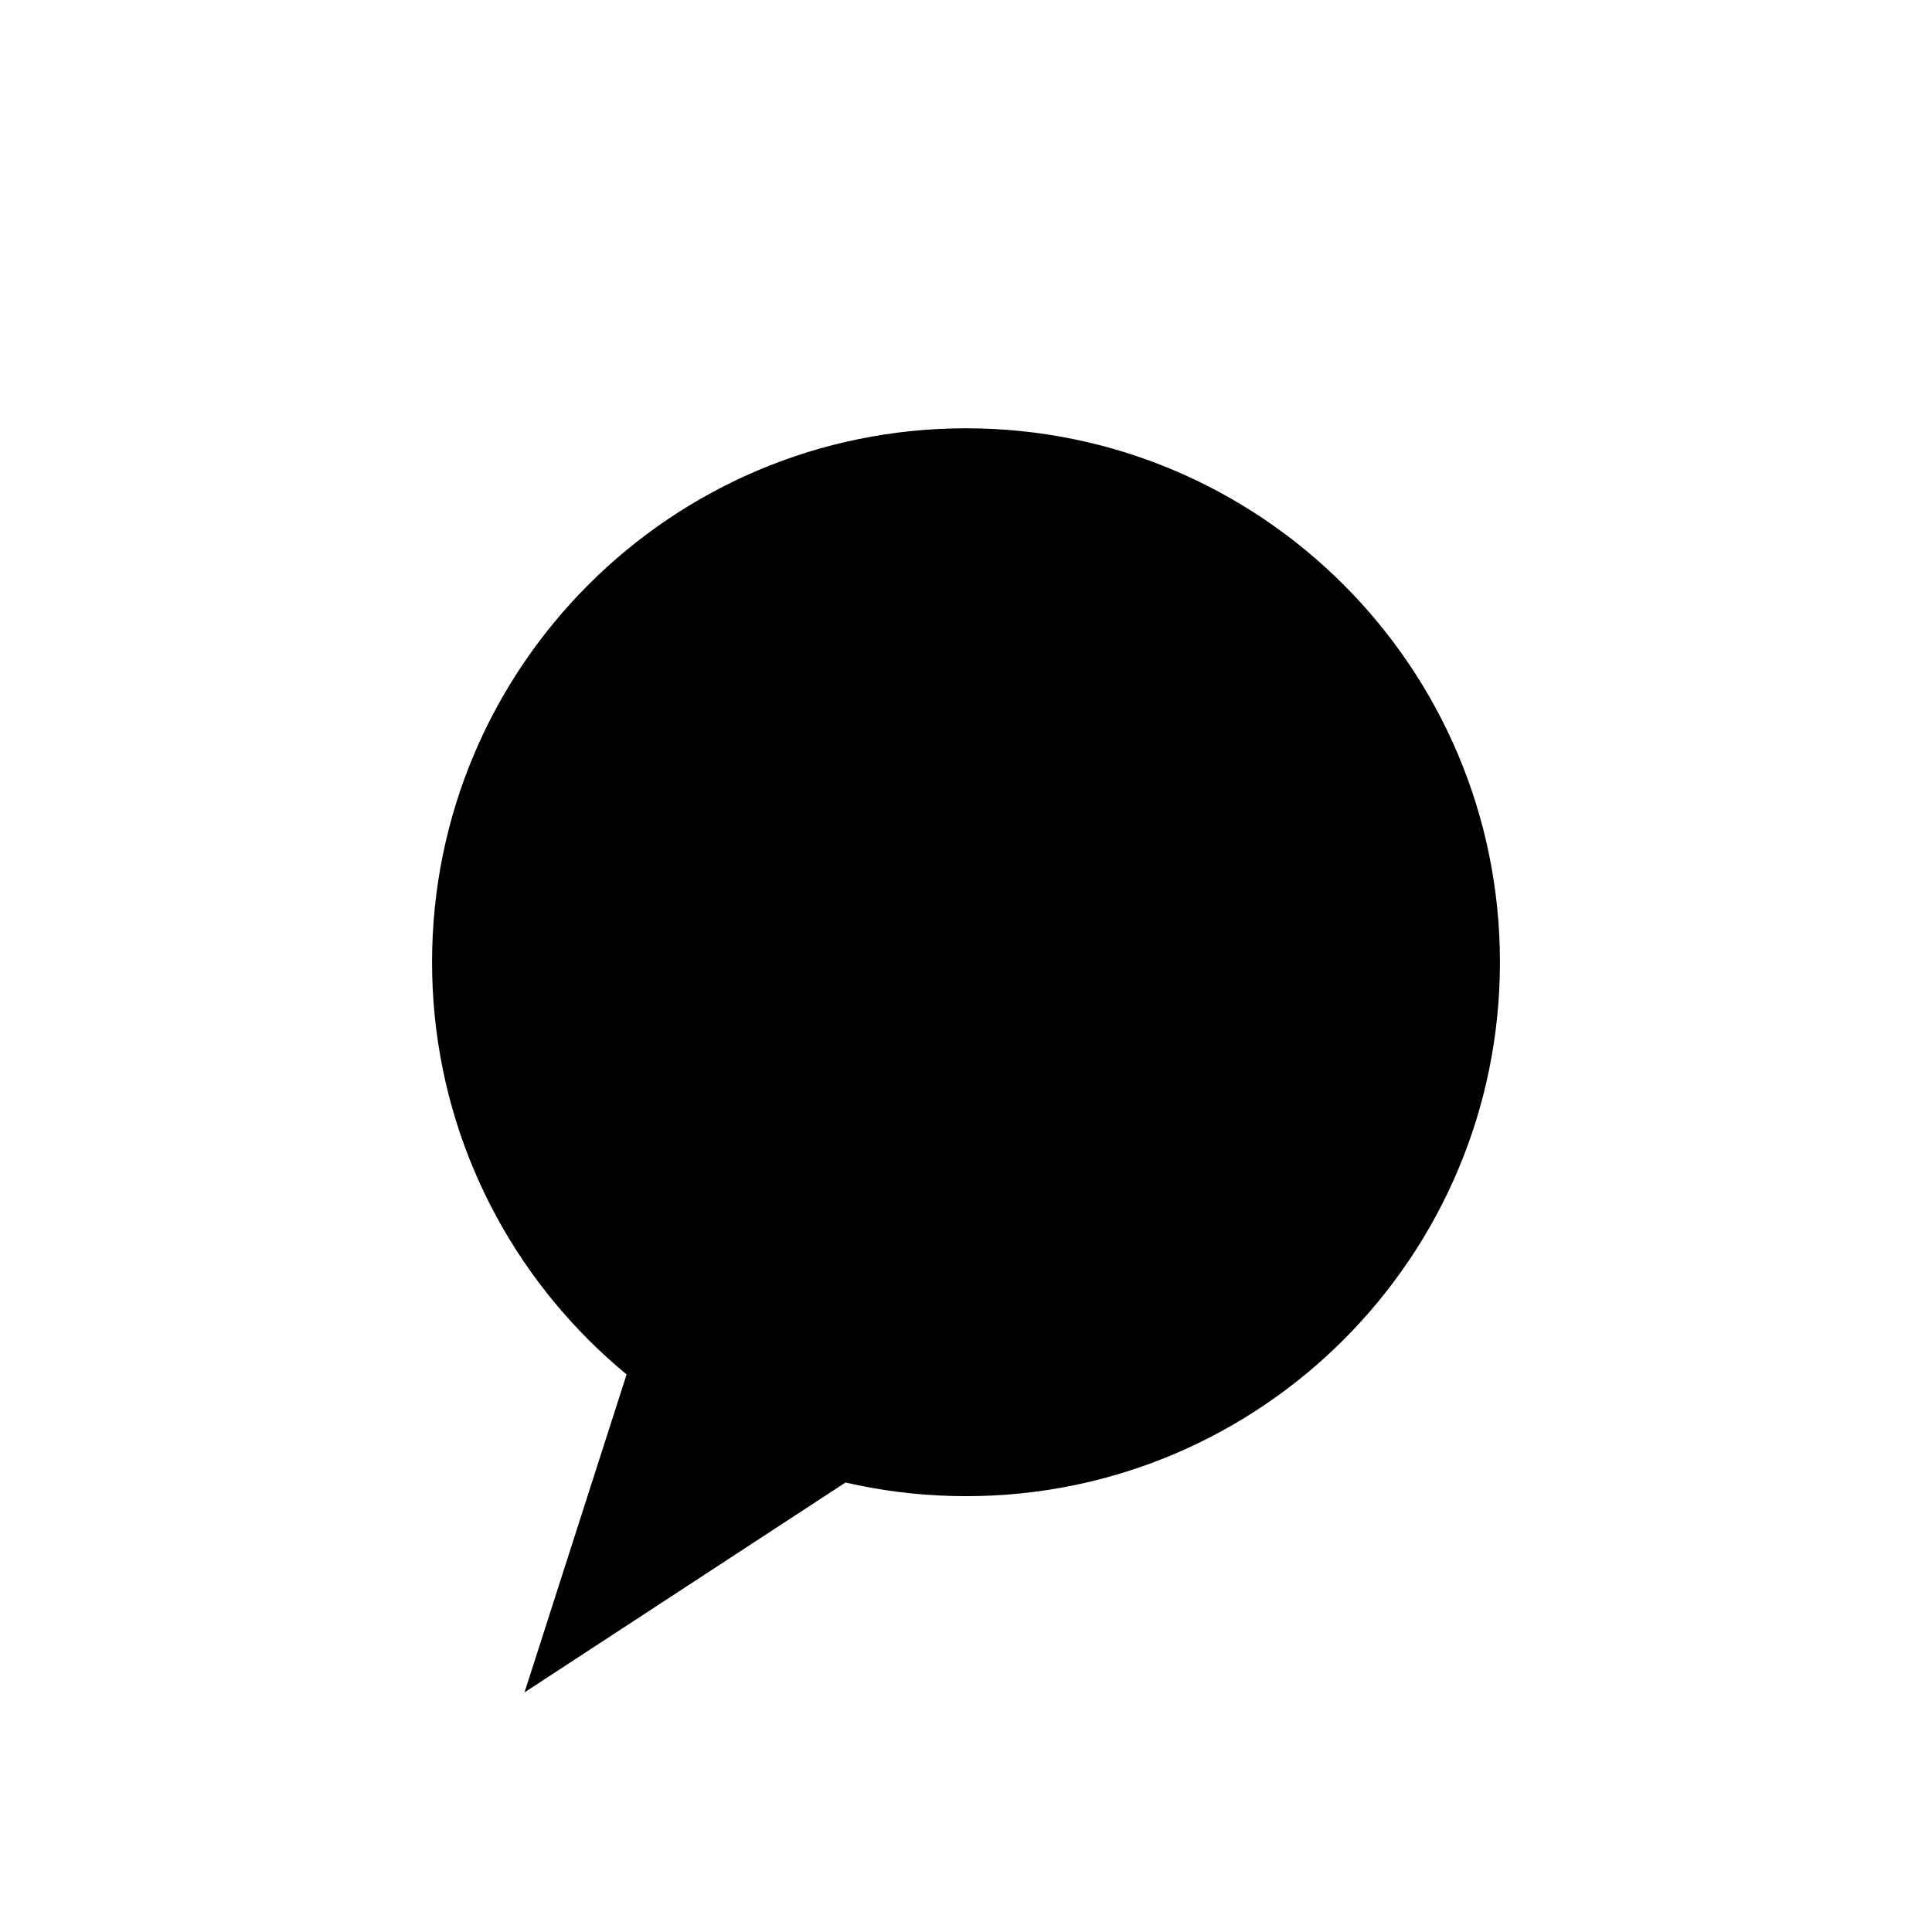
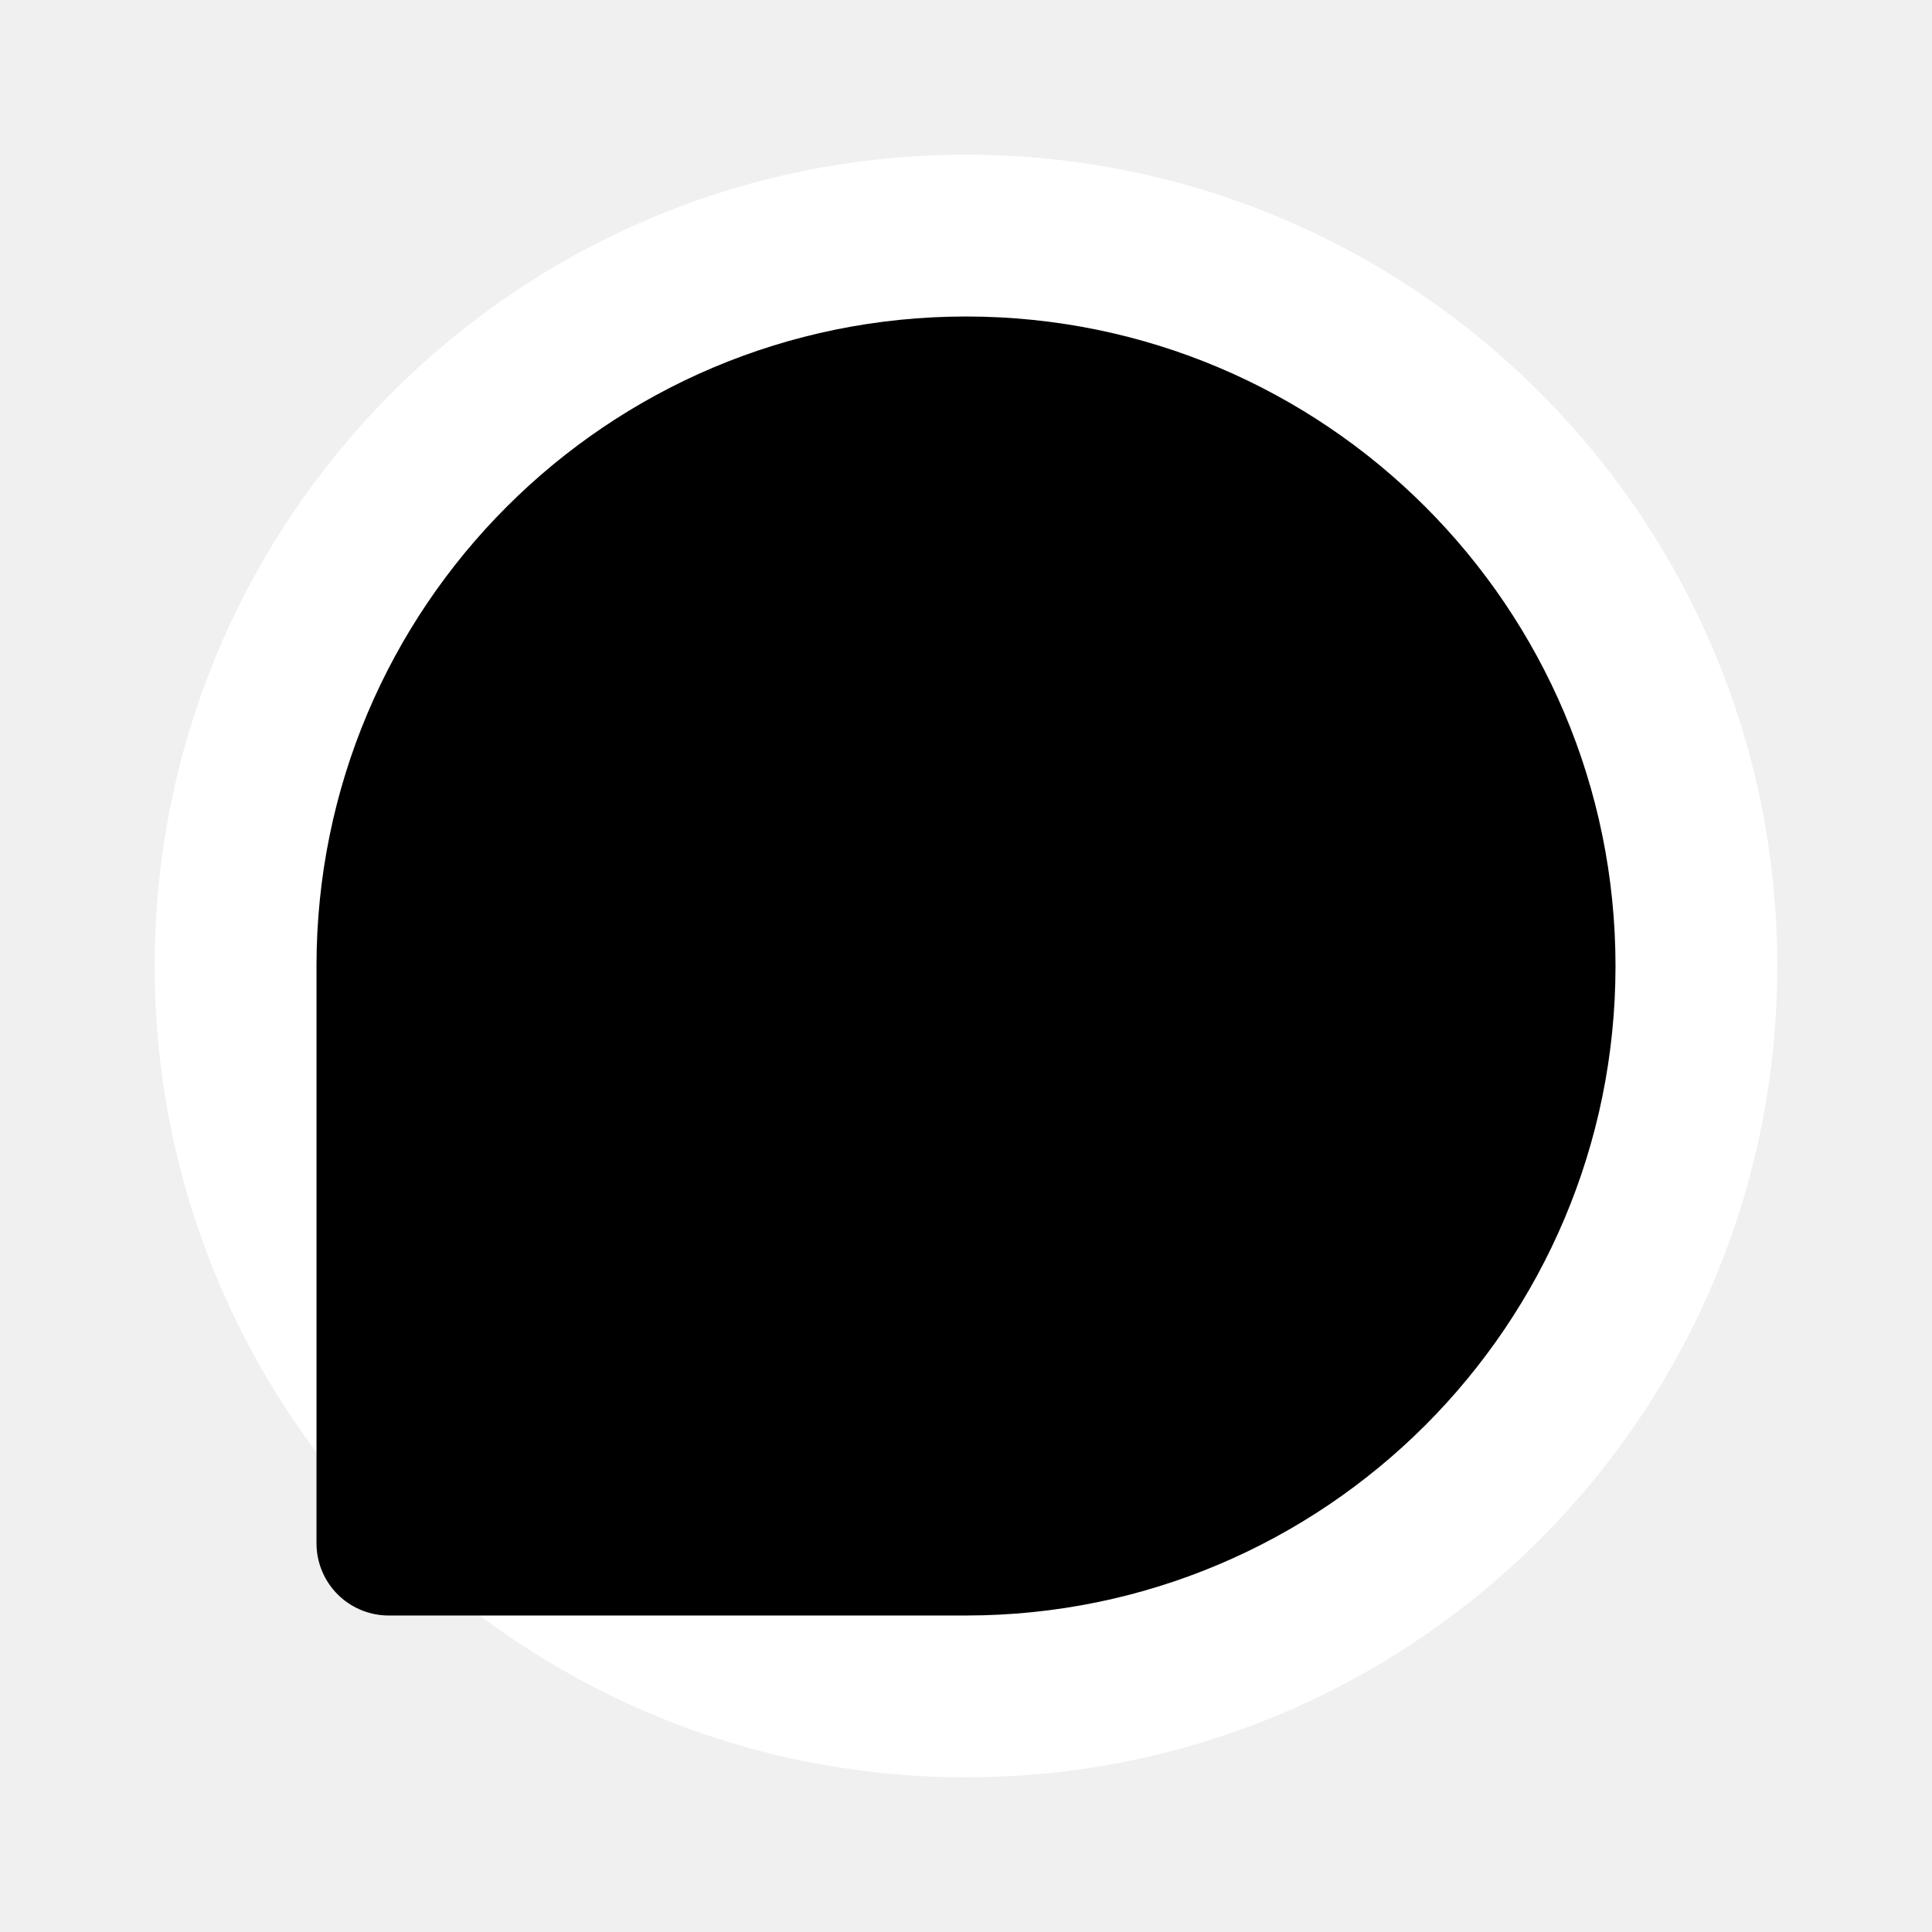
<svg xmlns="http://www.w3.org/2000/svg" width="1024" height="1024" viewBox="0 0 1024 1024">
-   <rect x="0" y="0" width="1024" height="1024" fill="#FFFFFF" />
-   <g fill="#000000">
-     <circle cx="512" cy="510" r="283" />
-     <path d="M348 679 L278 897 L512 744 Z" />
+   <circle cx="512" cy="512" r="430" fill="#FFFFFF" />
+   <g transform="translate(512 512) scale(5.1) translate(-165 -165)">
+     <path style="stroke-width: 15px; stroke-linecap: round; stroke-linejoin: round; stroke: rgb(0, 0, 0); fill: rgb(0, 0, 0);" d="M165,225 A60,60 0 0,0 225,165 A60,60 0 0,0 165,105 A60,60 0 0,0 105,165 L105,165 L105,225 L165,225 " />
  </g>
</svg>
